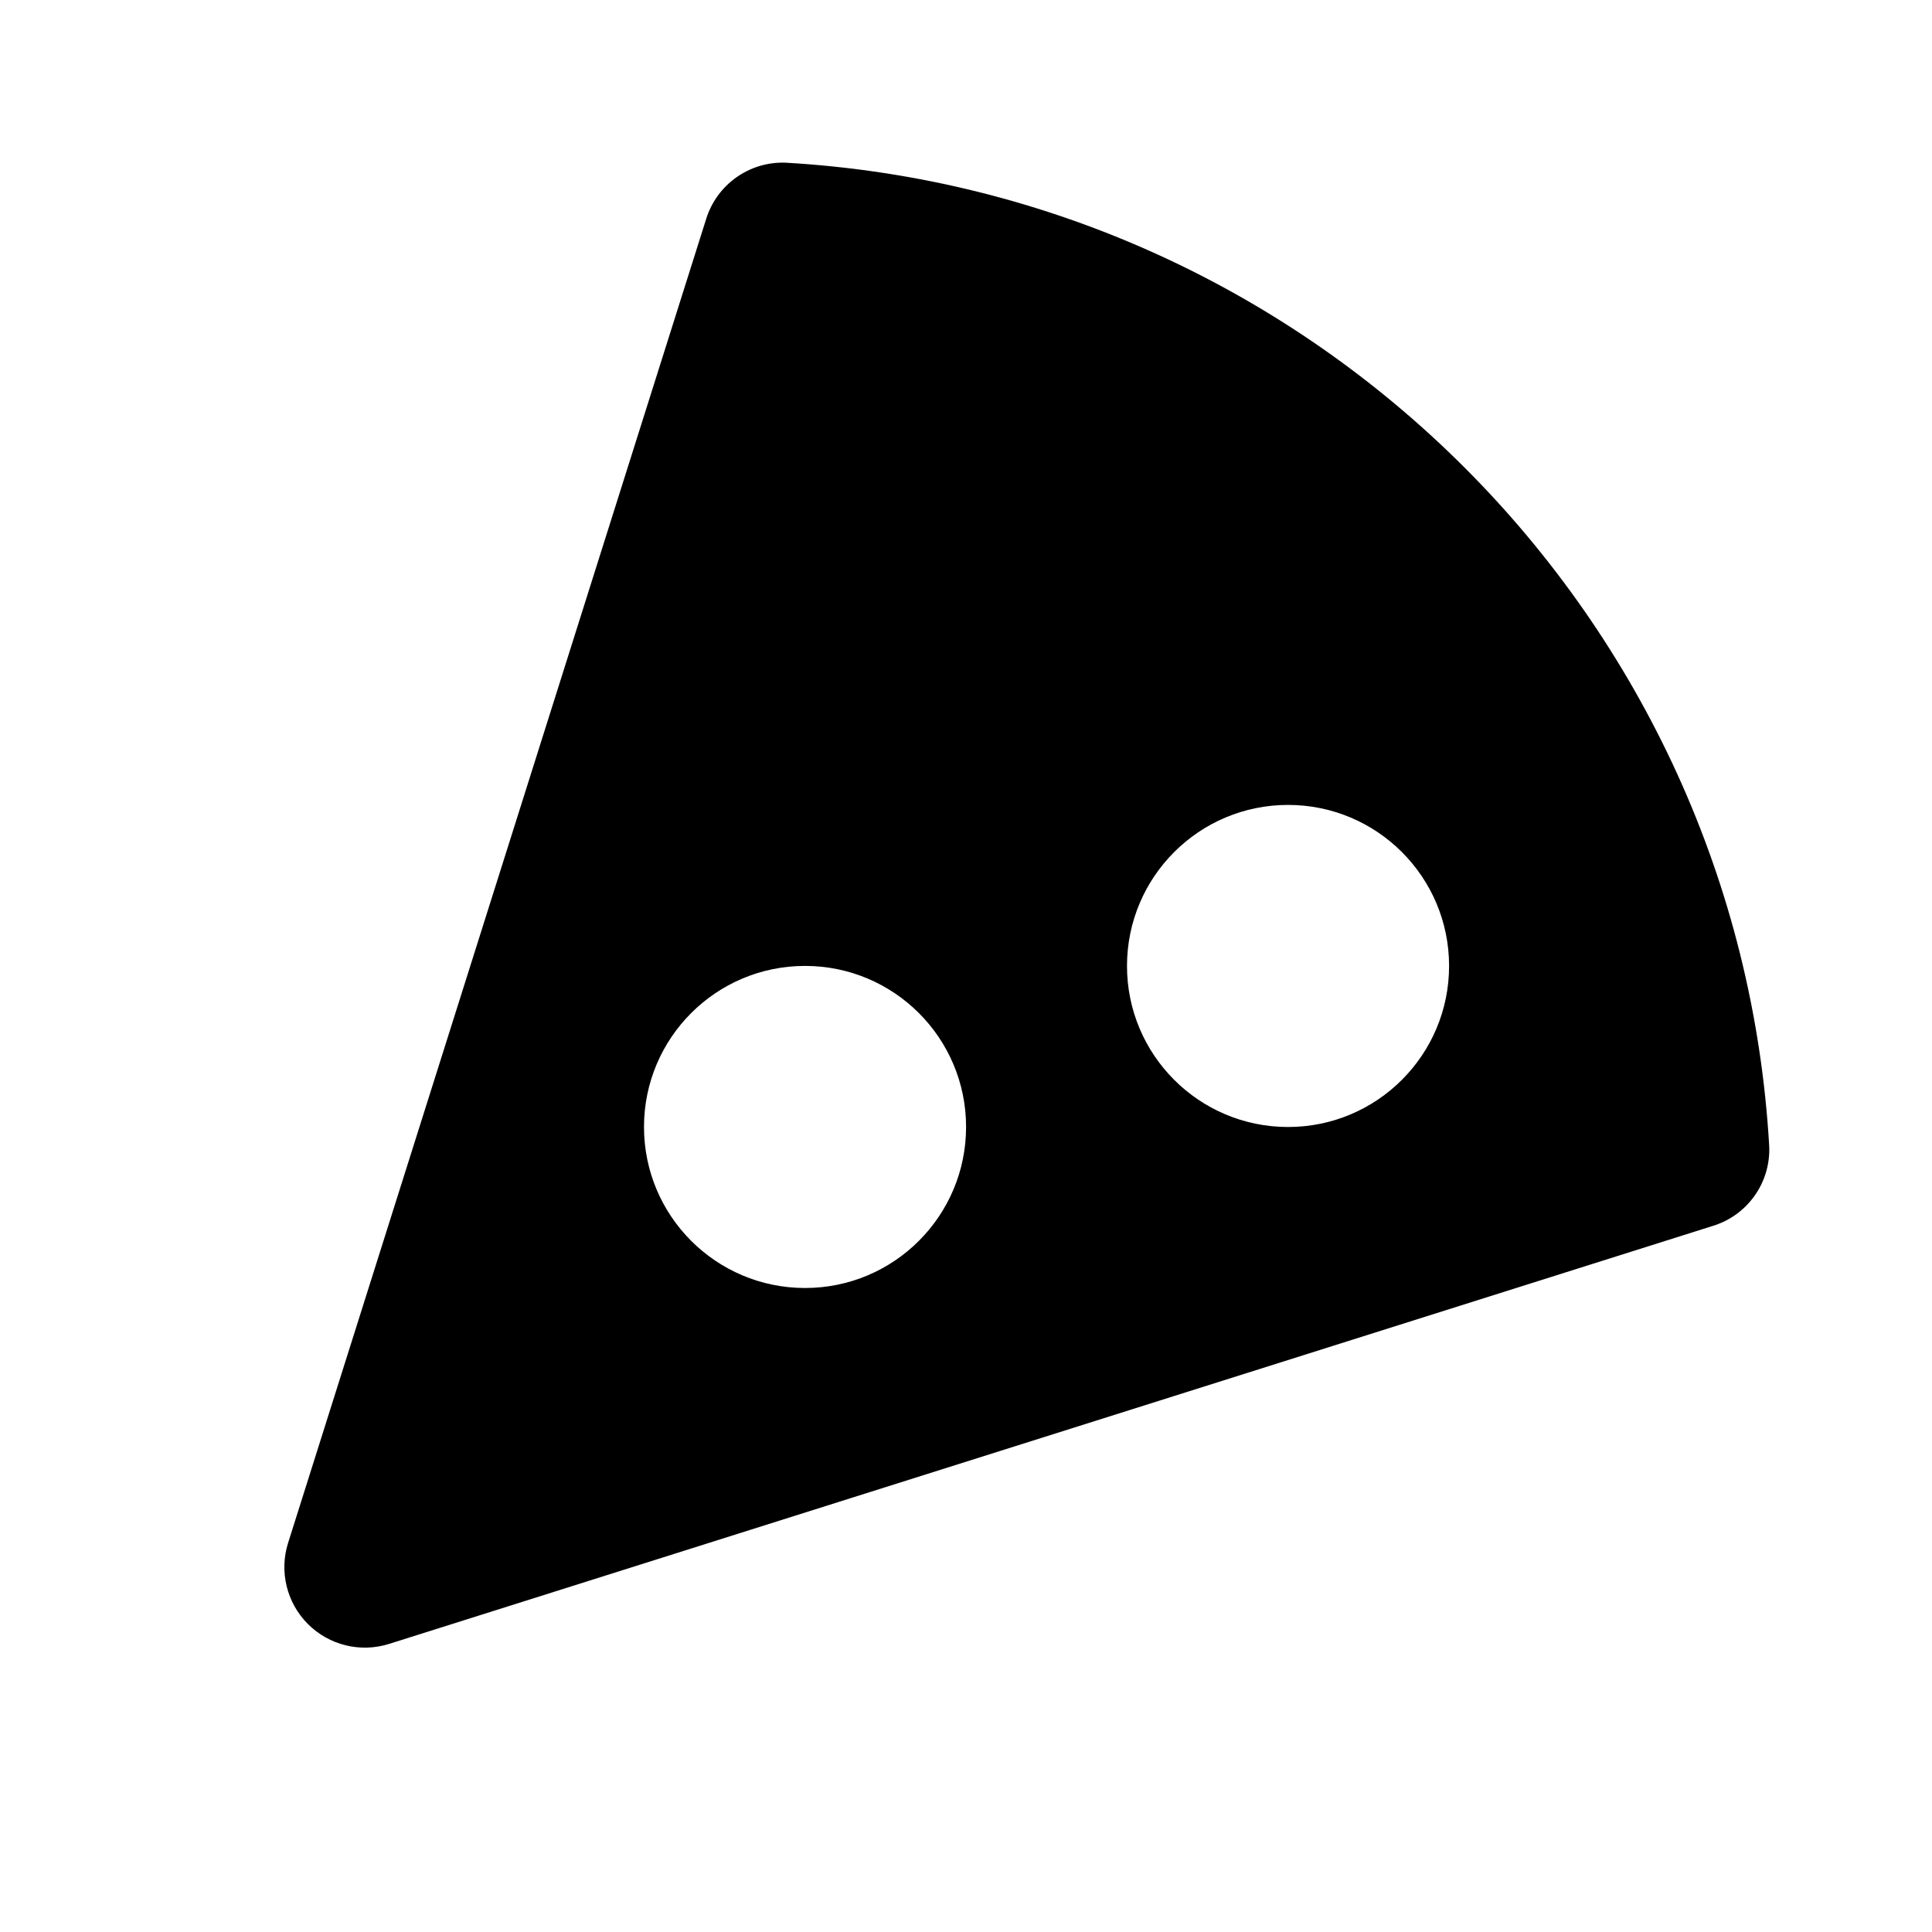
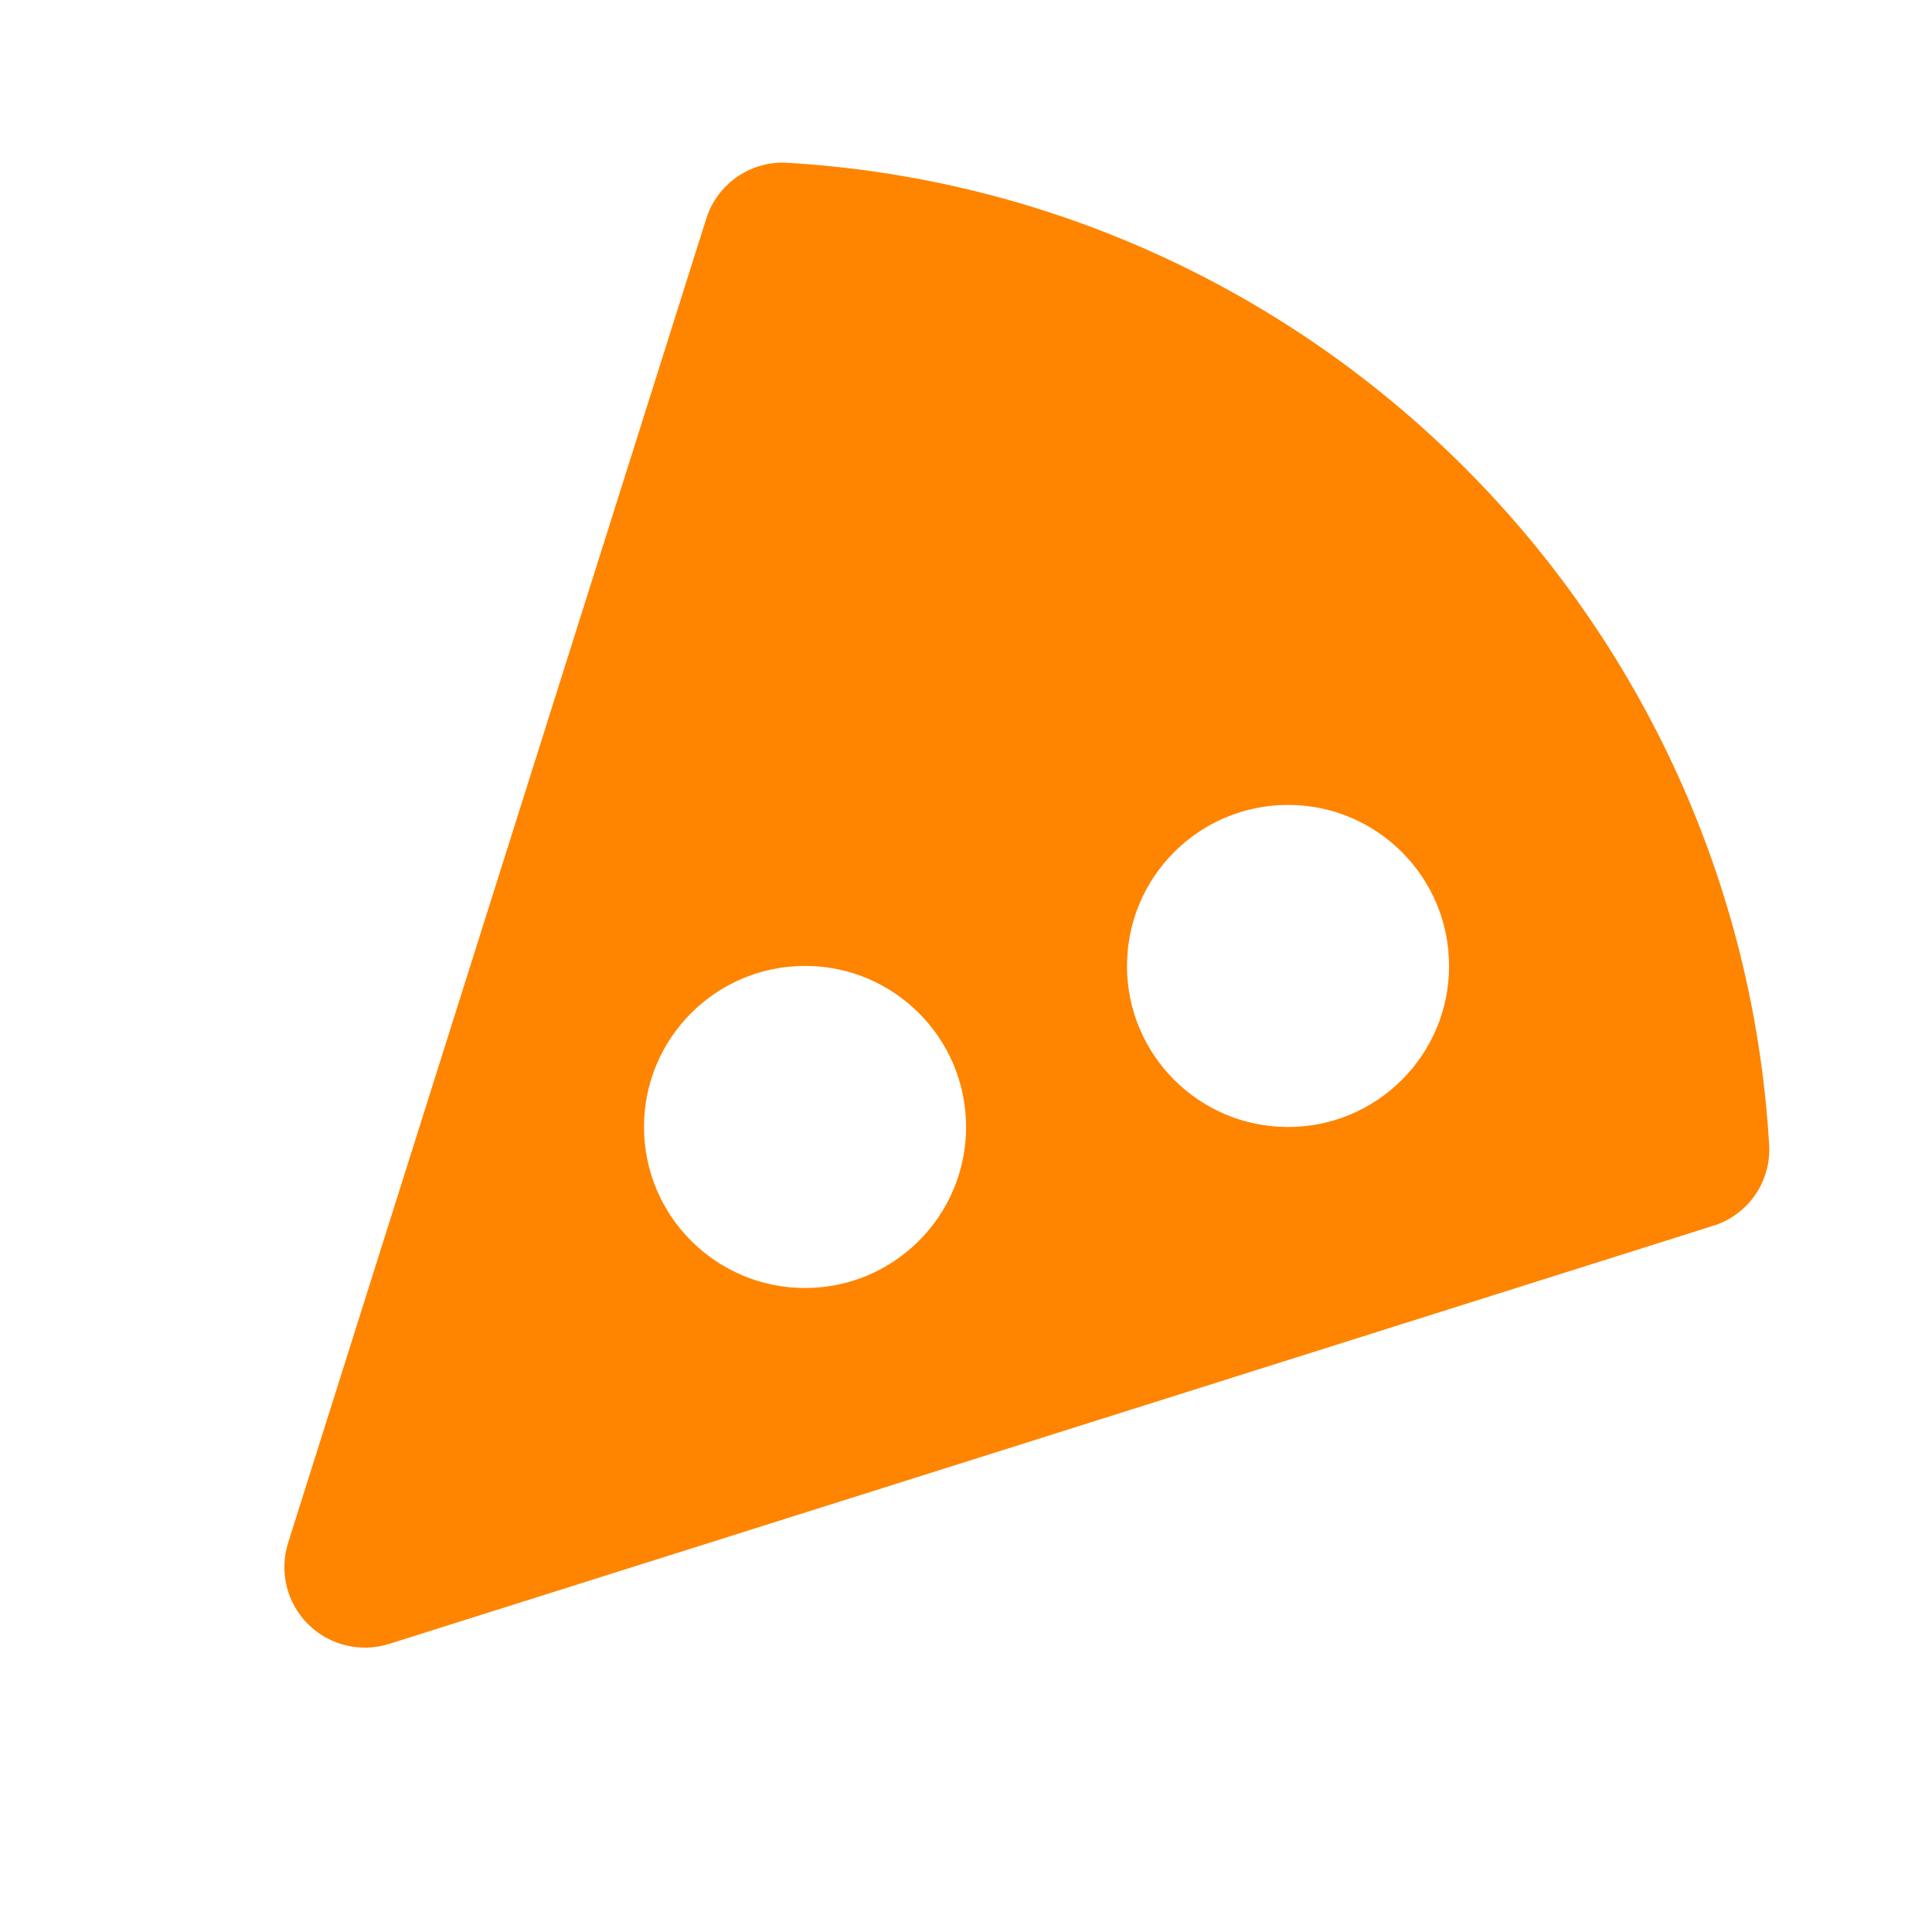
- <svg xmlns="http://www.w3.org/2000/svg" fill="#000000" width="800px" height="800px" viewBox="0 0 24 24">
+ <svg xmlns="http://www.w3.org/2000/svg" fill="#ff8400" width="800px" height="800px" viewBox="0 0 24 24">
  <path d="M9.76 2.021a.995.995 0 0 0-.989.703L3.579 19.166a1 1 0 0 0 1.255 1.255l16.442-5.192a.991.991 0 0 0 .702-.988C21.6 7.666 16.334 2.4 9.76 2.021zM10 16a2 2 0 1 1 .001-4.001A2 2 0 0 1 10 16zm6-2a2 2 0 1 1 .001-4.001A2 2 0 0 1 16 14z" />
</svg>
